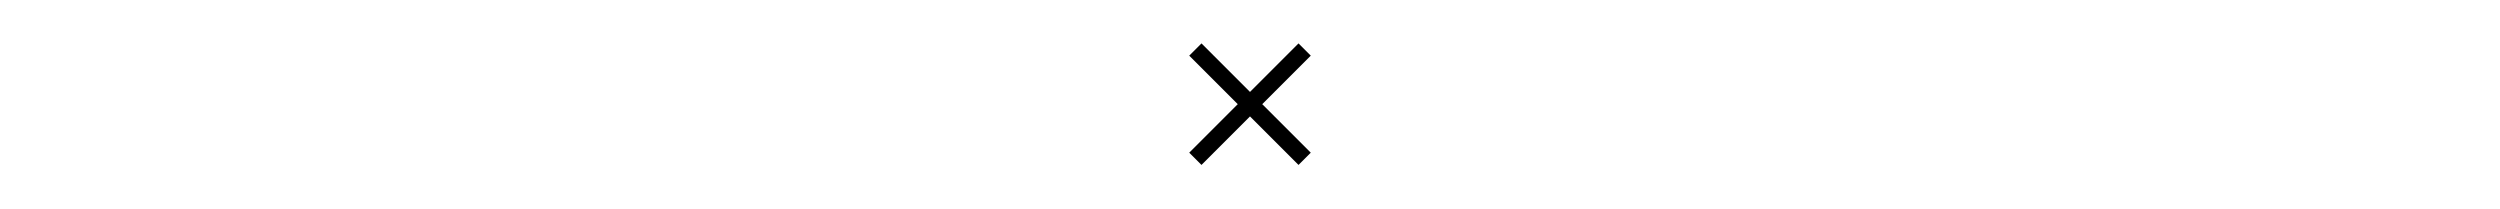
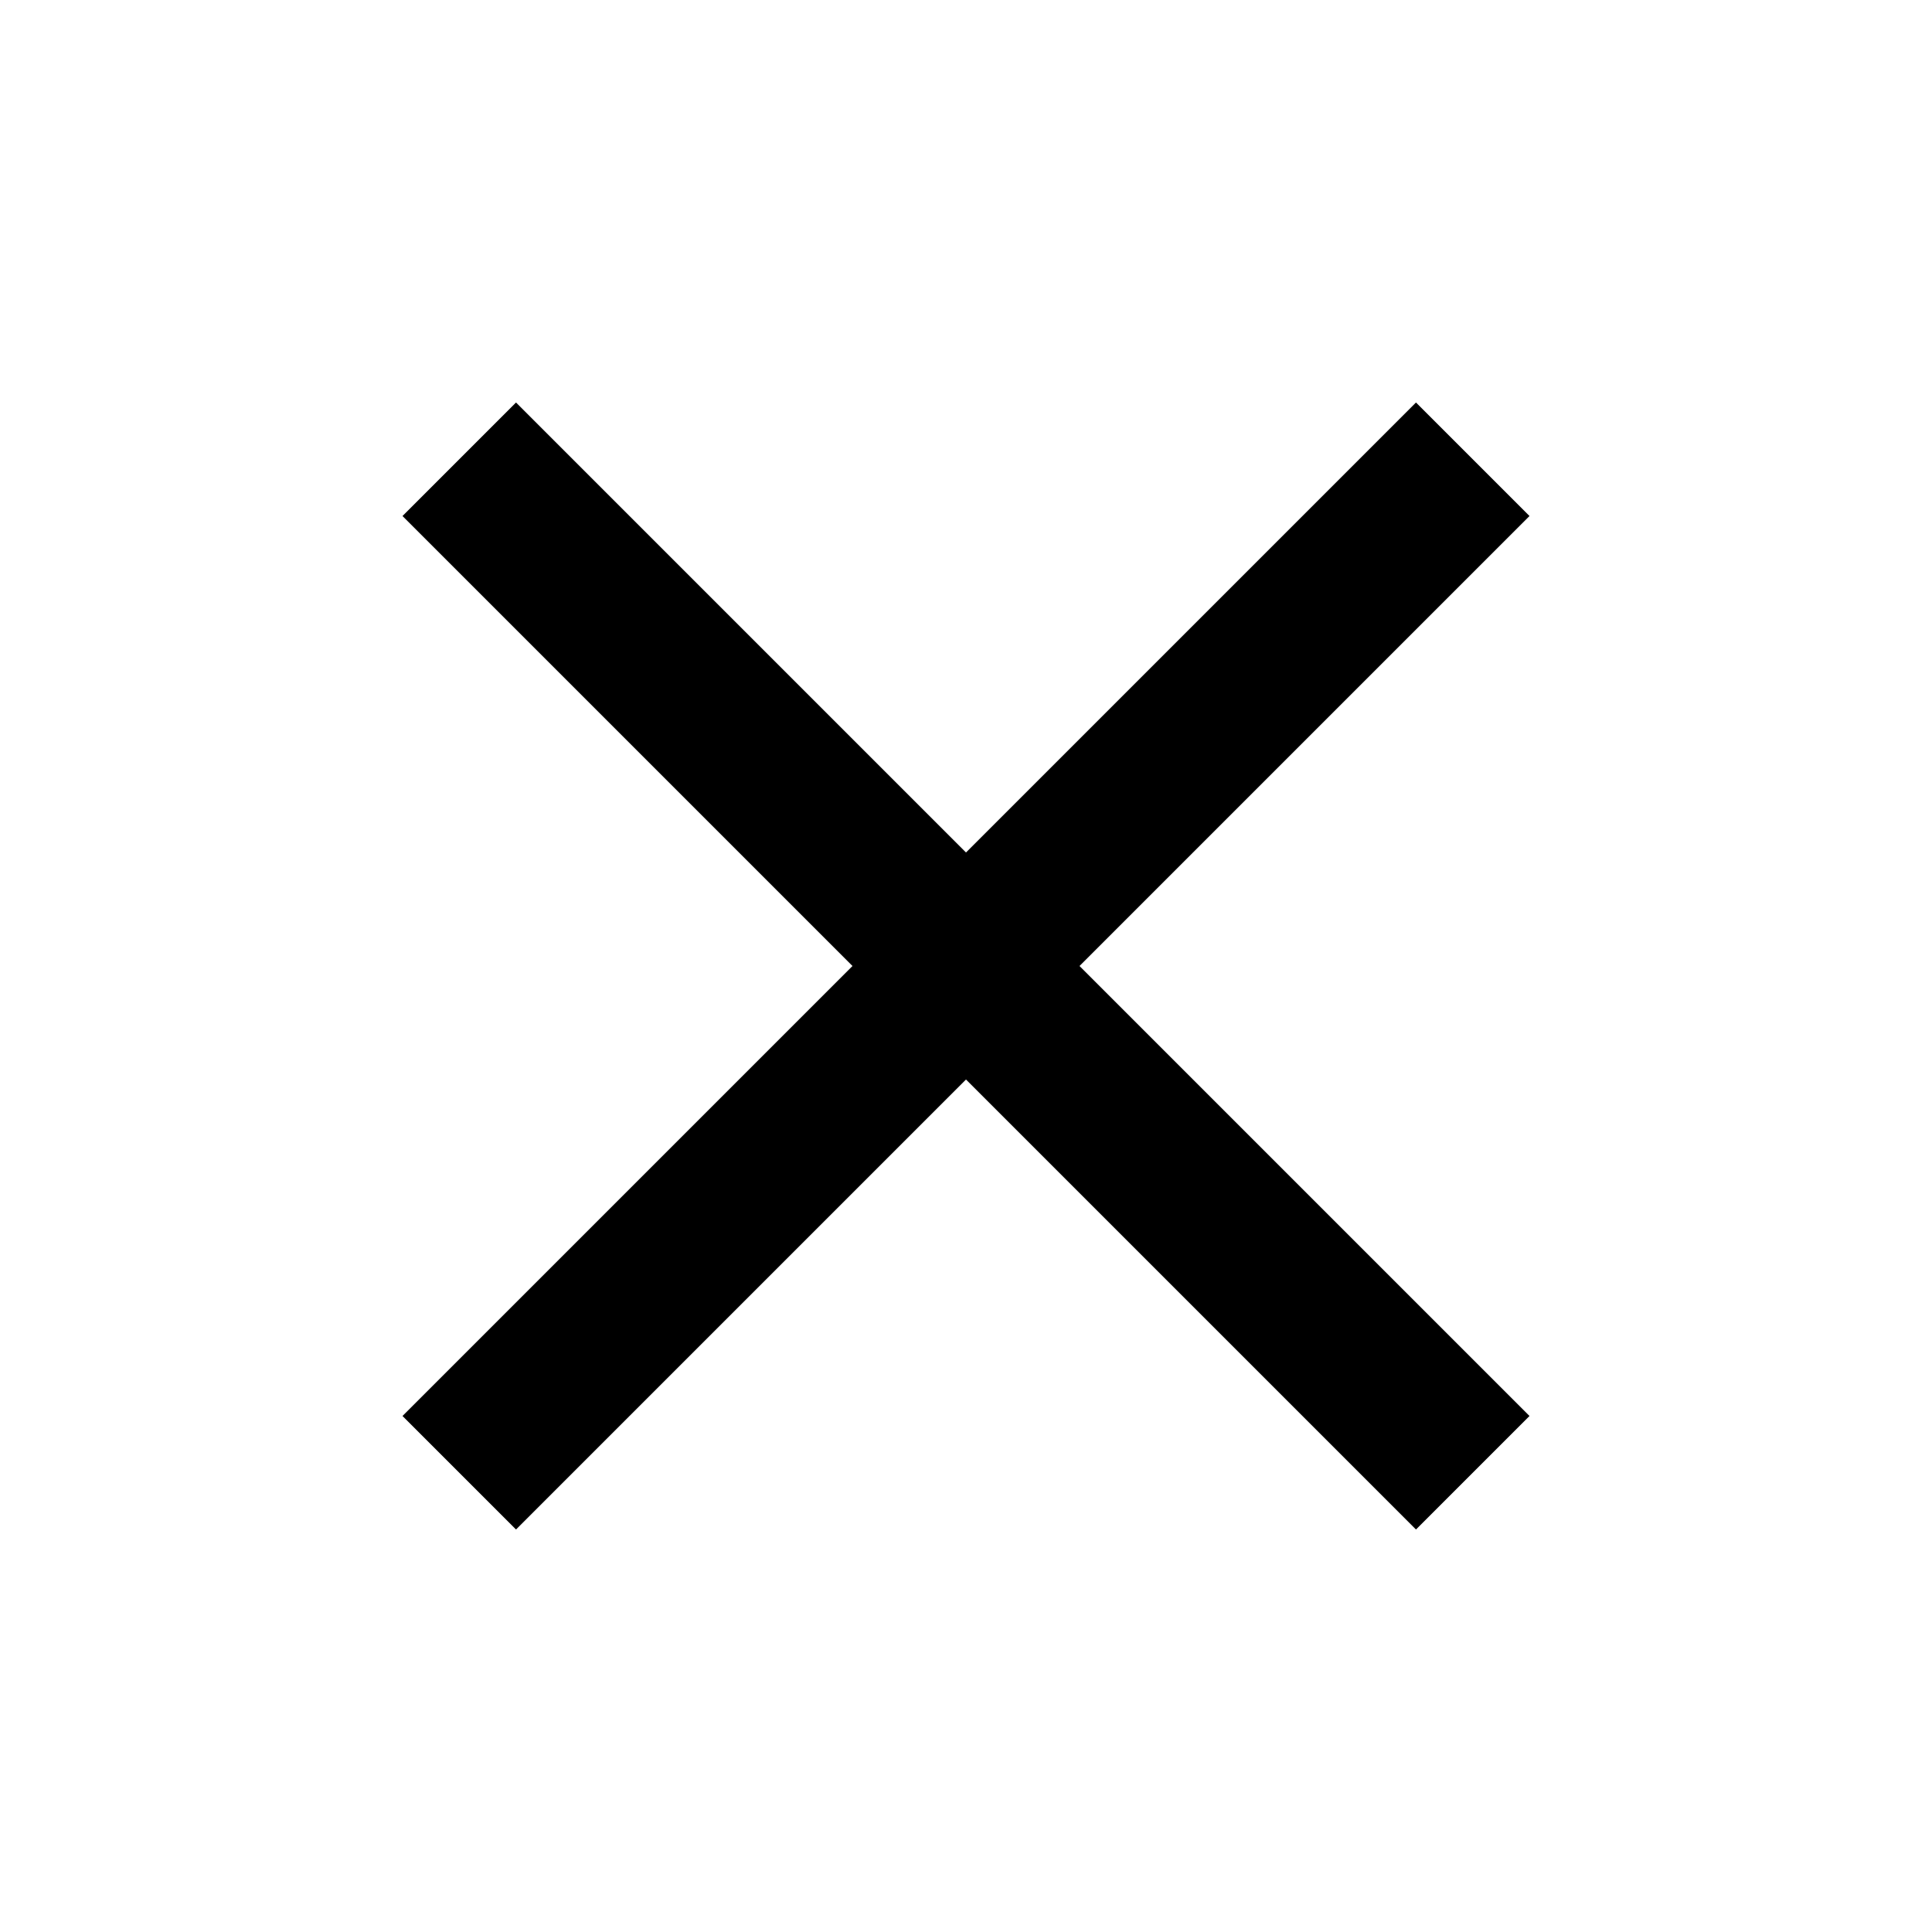
- <svg xmlns="http://www.w3.org/2000/svg" height="2" viewBox="0 0 24 24" width="24">
+ <svg xmlns="http://www.w3.org/2000/svg" height="20" viewBox="0 0 24 24" width="20">
  <path d="M0 0h24v24H0z" fill="none" />
  <path d="M19 6.41L17.59 5 12 10.59 6.41 5 5 6.41 10.59 12 5 17.59 6.41 19 12 13.41 17.59 19 19 17.59 13.41 12z" />
</svg>
